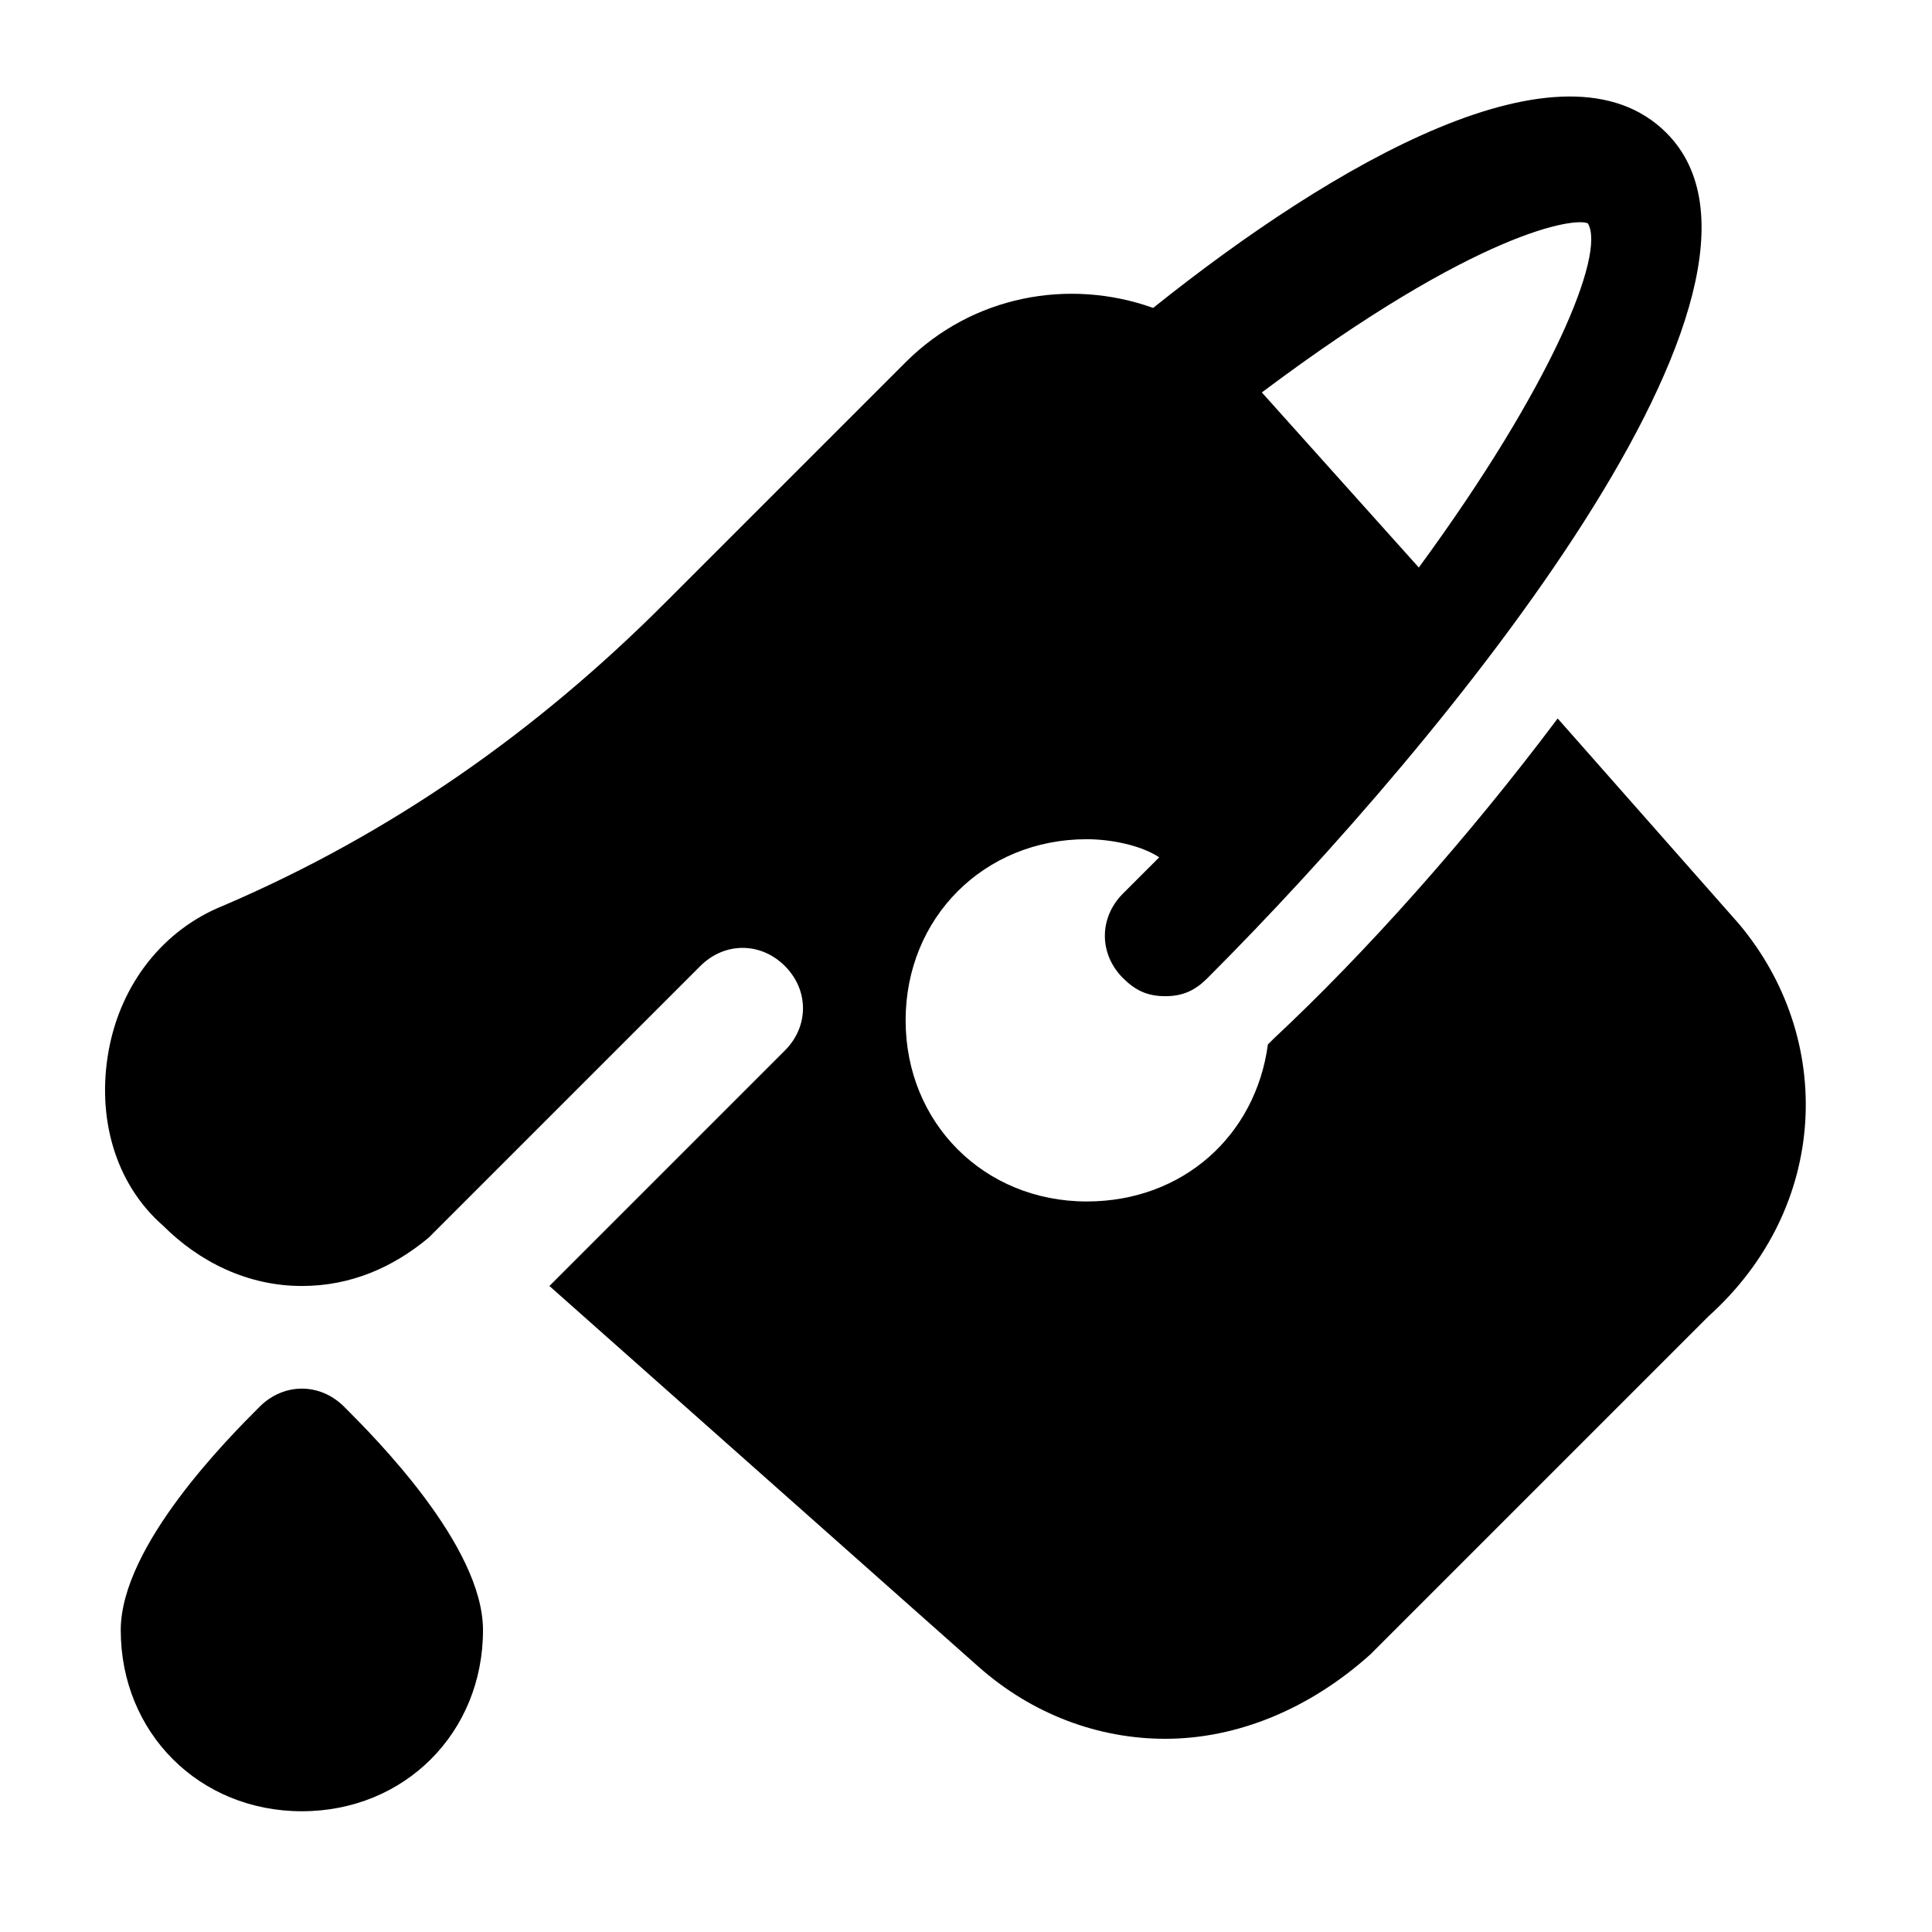
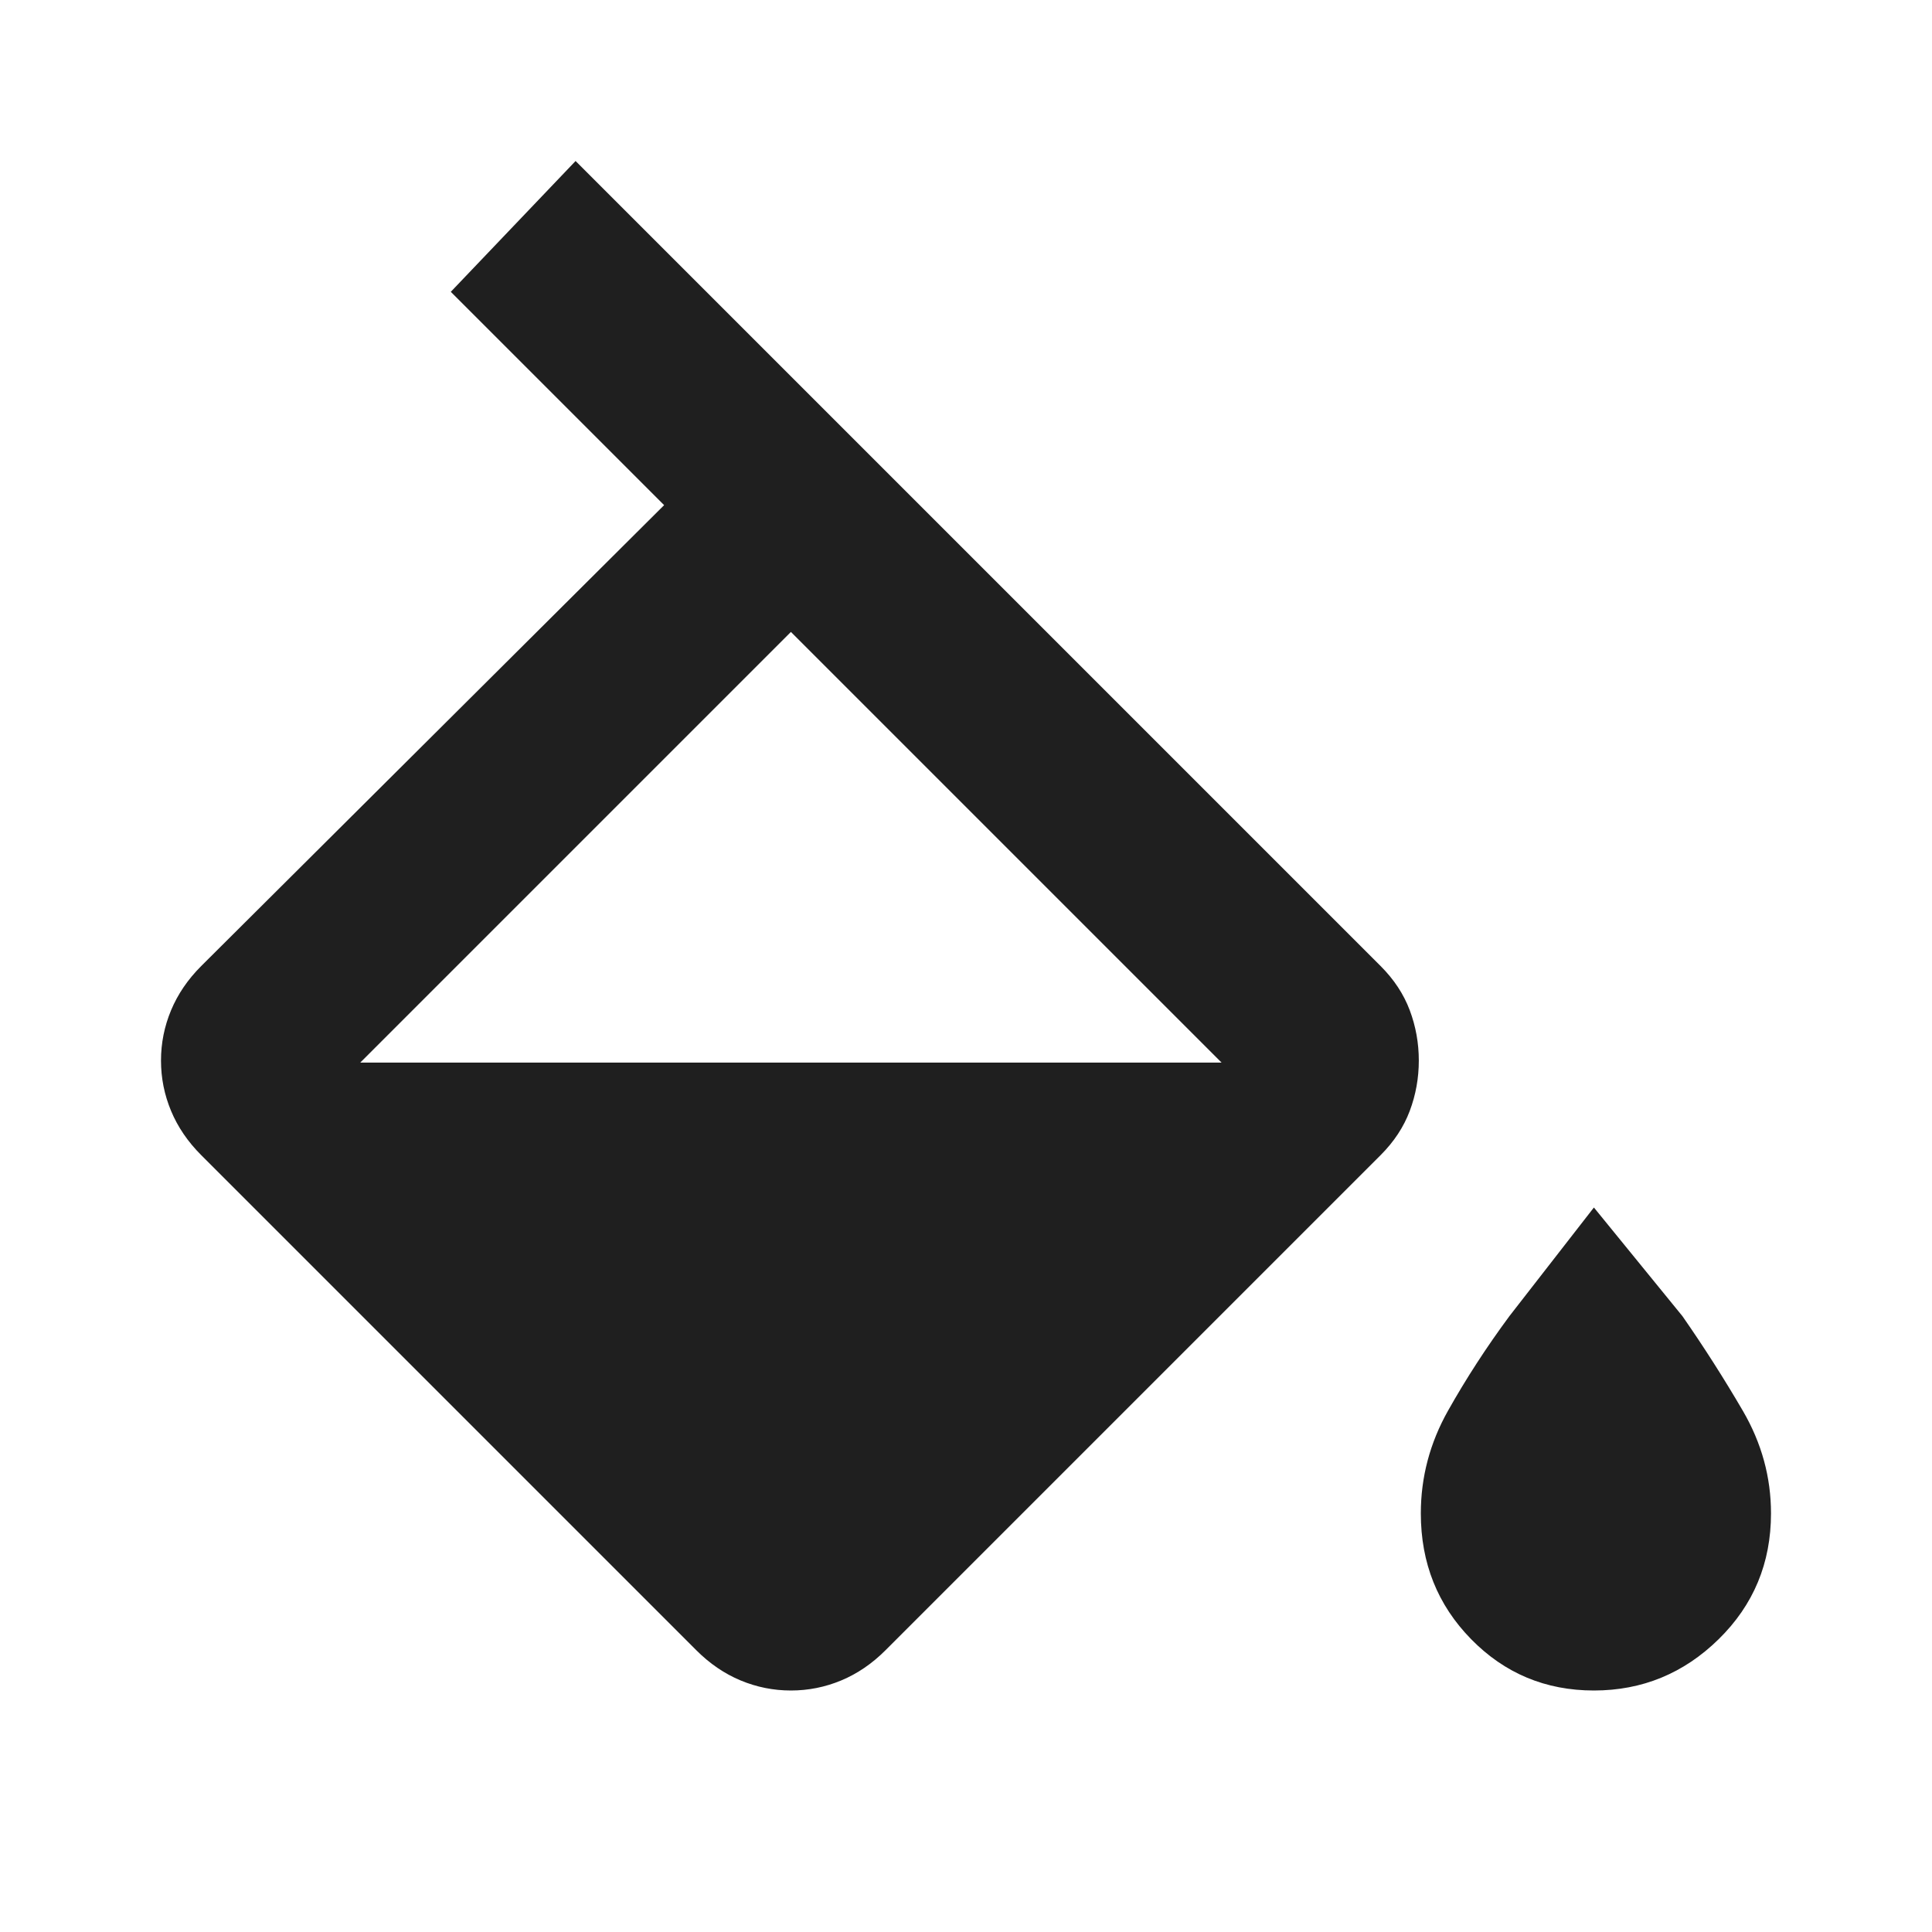
- <svg xmlns="http://www.w3.org/2000/svg" fill="#000000" height="800px" width="800px" version="1.1" id="Icons" viewBox="0 0 32 32" xml:space="preserve">
-   <g>
-     <path d="M5.7,23.3c-0.4-0.4-1-0.4-1.4,0C3.8,23.8,2,25.6,2,27c0,1.7,1.3,3,3,3s3-1.3,3-3C8,25.6,6.2,23.8,5.7,23.3z" />
-     <path d="M28.8,15.3l-3-3.4c-1.5,2-3.2,3.9-4.7,5.3c0,0-0.1,0.1-0.1,0.1c-0.2,1.5-1.4,2.6-3,2.6c-1.7,0-3-1.3-3-3s1.3-3,3-3   c0.4,0,0.9,0.1,1.2,0.3c-0.2,0.2-0.4,0.4-0.6,0.6c-0.4,0.4-0.4,1,0,1.4c0.2,0.2,0.4,0.3,0.7,0.3c0.3,0,0.5-0.1,0.7-0.3   c4-4,10.1-11.5,7.6-14c-1.7-1.7-5.5,0.5-8.5,2.9c-1.4-0.5-3-0.2-4.1,0.9l-4,4c-2.1,2.1-4.5,3.8-7.3,5c-1,0.4-1.7,1.3-1.9,2.4   s0.1,2.2,0.9,2.9c0.6,0.6,1.4,1,2.3,1c0.8,0,1.5-0.3,2.1-0.8l4.5-4.5c0.4-0.4,1-0.4,1.4,0c0.4,0.4,0.4,1,0,1.4l-3.9,3.9l7.1,6.3   c0.9,0.8,2,1.2,3.1,1.2c1.2,0,2.4-0.5,3.4-1.4l5.6-5.6C30.3,20,30.4,17.2,28.8,15.3z M26.3,3.7c0.3,0.5-0.6,2.7-2.8,5.7l-2.6-2.9   C24.5,3.8,26.1,3.6,26.3,3.7z" />
-   </g>
+ <svg xmlns="http://www.w3.org/2000/svg" height="24px" viewBox="0 -960 960 960" width="24px" fill="#1f1f1f">
+   <path d="M346-140 100-386q-10-10-15-22t-5-25q0-13 5-25t15-22l230-229-106-106 62-65 400 400q10 10 14.5 22t4.5 25q0 13-4.5 25T686-386L440-140q-10 10-22 15t-25 5q-13 0-25-5t-22-15Zm47-506L179-432h428L393-646Zm399 526q-36 0-61-25.5T706-208q0-27 13.5-51t30.5-47l42-54 44 54q16 23 30 47t14 51q0 37-26 62.5T792-120Z" />
</svg>
